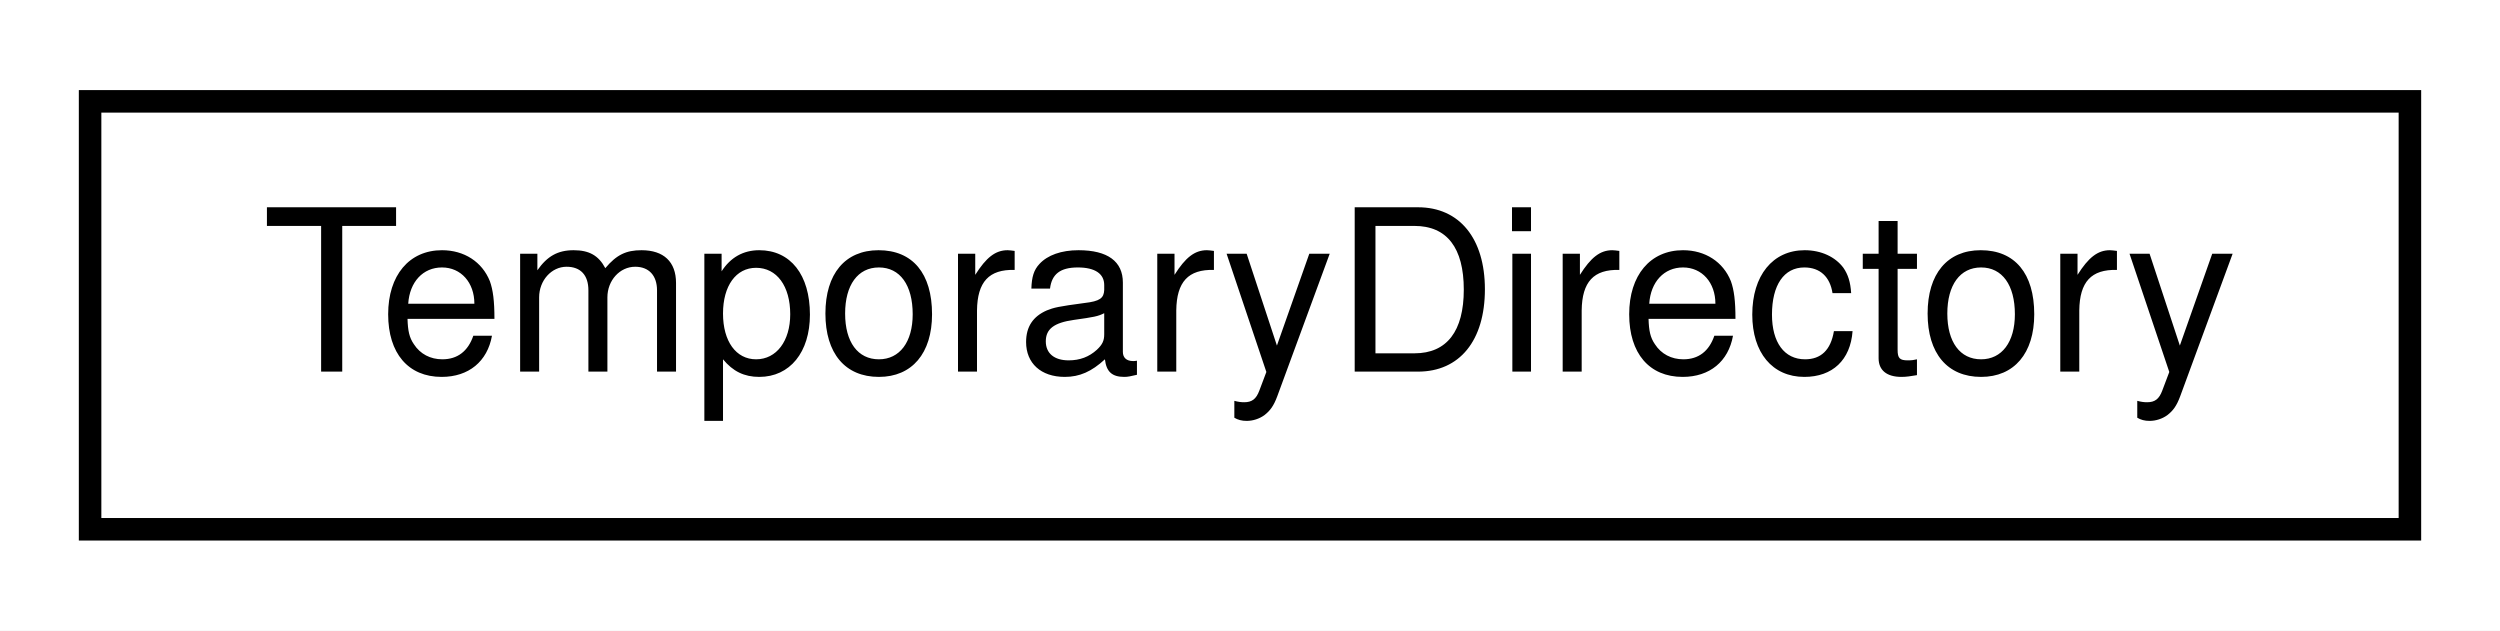
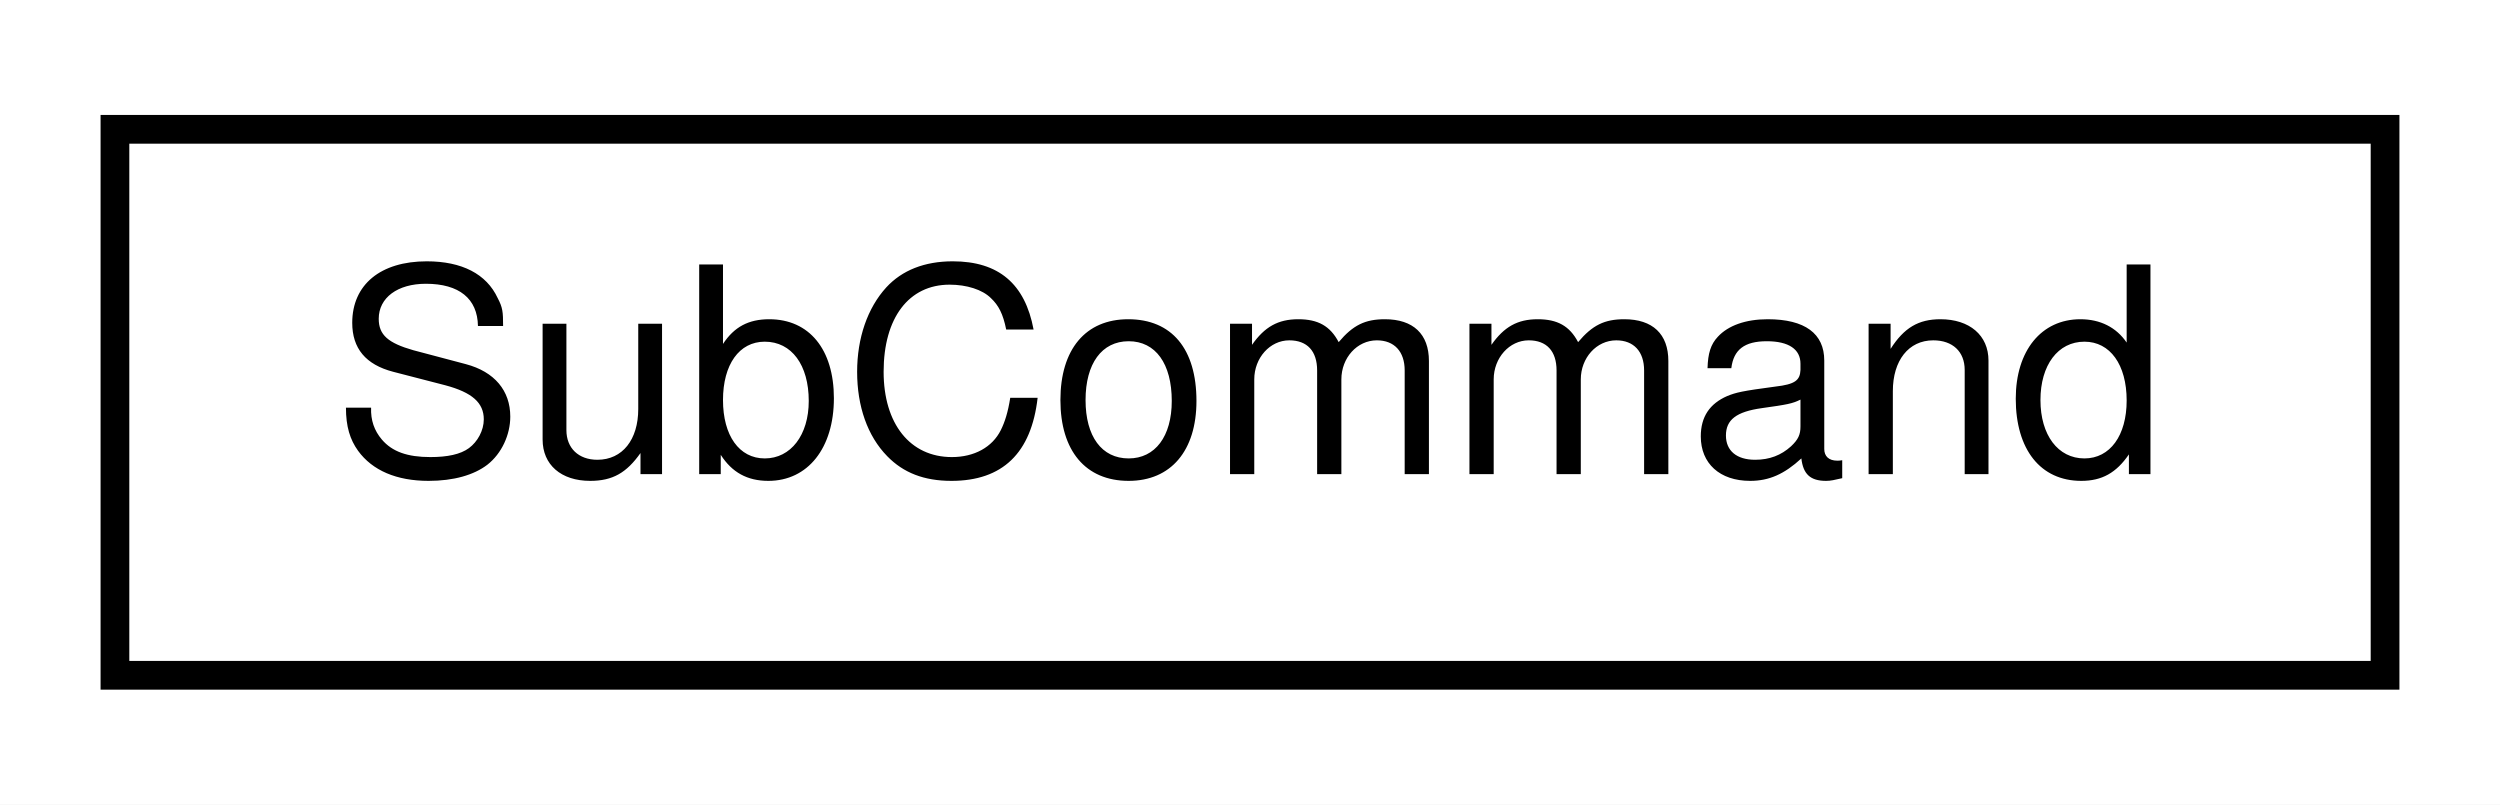
- <svg xmlns="http://www.w3.org/2000/svg" xmlns:xlink="http://www.w3.org/1999/xlink" width="111pt" height="28pt" viewBox="0.00 0.00 111.00 28.00">
+ <svg xmlns="http://www.w3.org/2000/svg" xmlns:xlink="http://www.w3.org/1999/xlink" width="87pt" height="28pt" viewBox="0.00 0.00 87.00 28.00">
  <g id="graph0" class="graph" transform="scale(1 1) rotate(0) translate(4 24)">
-     <polygon fill="#ffffff" stroke="transparent" points="-4,4 -4,-24 107,-24 107,4 -4,4" />
+     <polygon fill="#ffffff" stroke="transparent" points="-4,4 -4,-24 83,-24 83,4 -4,4" />
    <g id="node1" class="node">
      <g id="a_node1">
-         <a xlink:href="class_temporary_directory.html" target="_top" xlink:title="TemporaryDirectory">
-           <polygon fill="#ffffff" stroke="#000000" points="0,-.5 0,-19.5 103,-19.5 103,-.5 0,-.5" />
-           <text text-anchor="middle" x="51.5" y="-7.5" font-family="Helvetica,sans-Serif" font-size="10.00" fill="#000000">TemporaryDirectory</text>
+         <a xlink:href="struct_sub_command.html" target="_top" xlink:title="SubCommand">
+           <polygon fill="#ffffff" stroke="#000000" points="0,-.5 0,-19.5 79,-19.5 79,-.5 0,-.5" />
+           <text text-anchor="middle" x="39.5" y="-7.5" font-family="Helvetica,sans-Serif" font-size="10.00" fill="#000000">SubCommand</text>
        </a>
      </g>
    </g>
  </g>
</svg>
